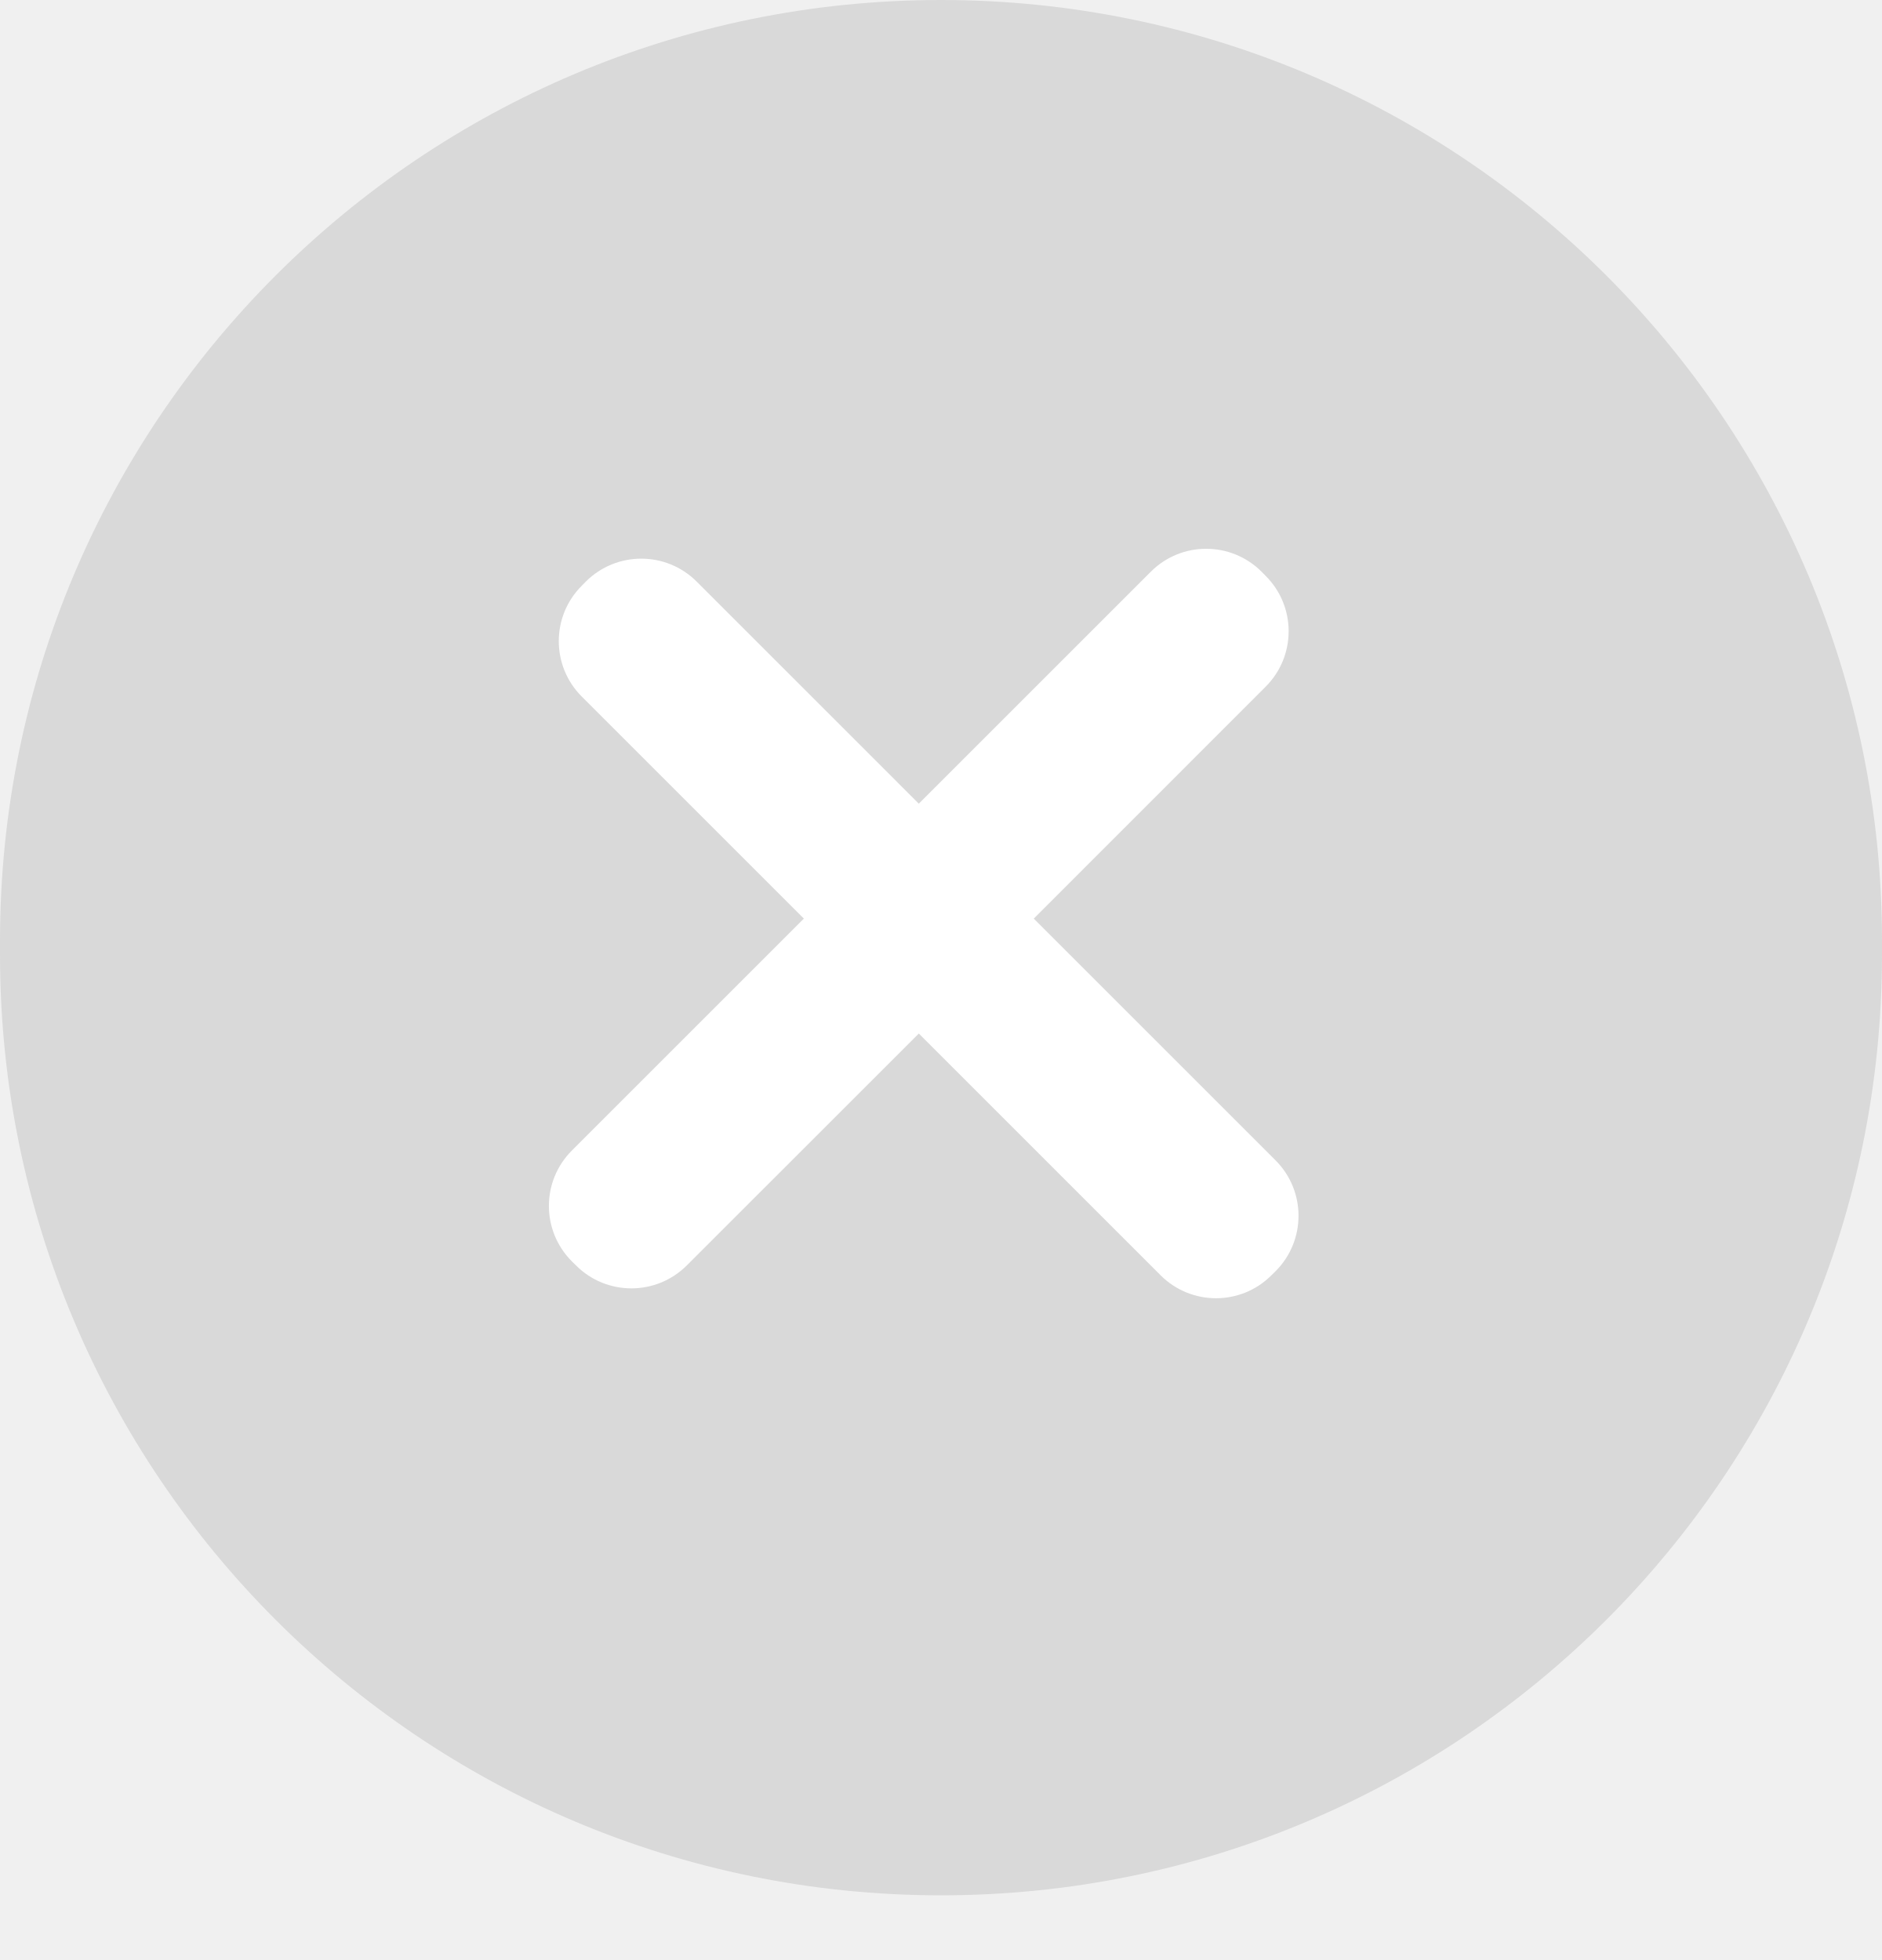
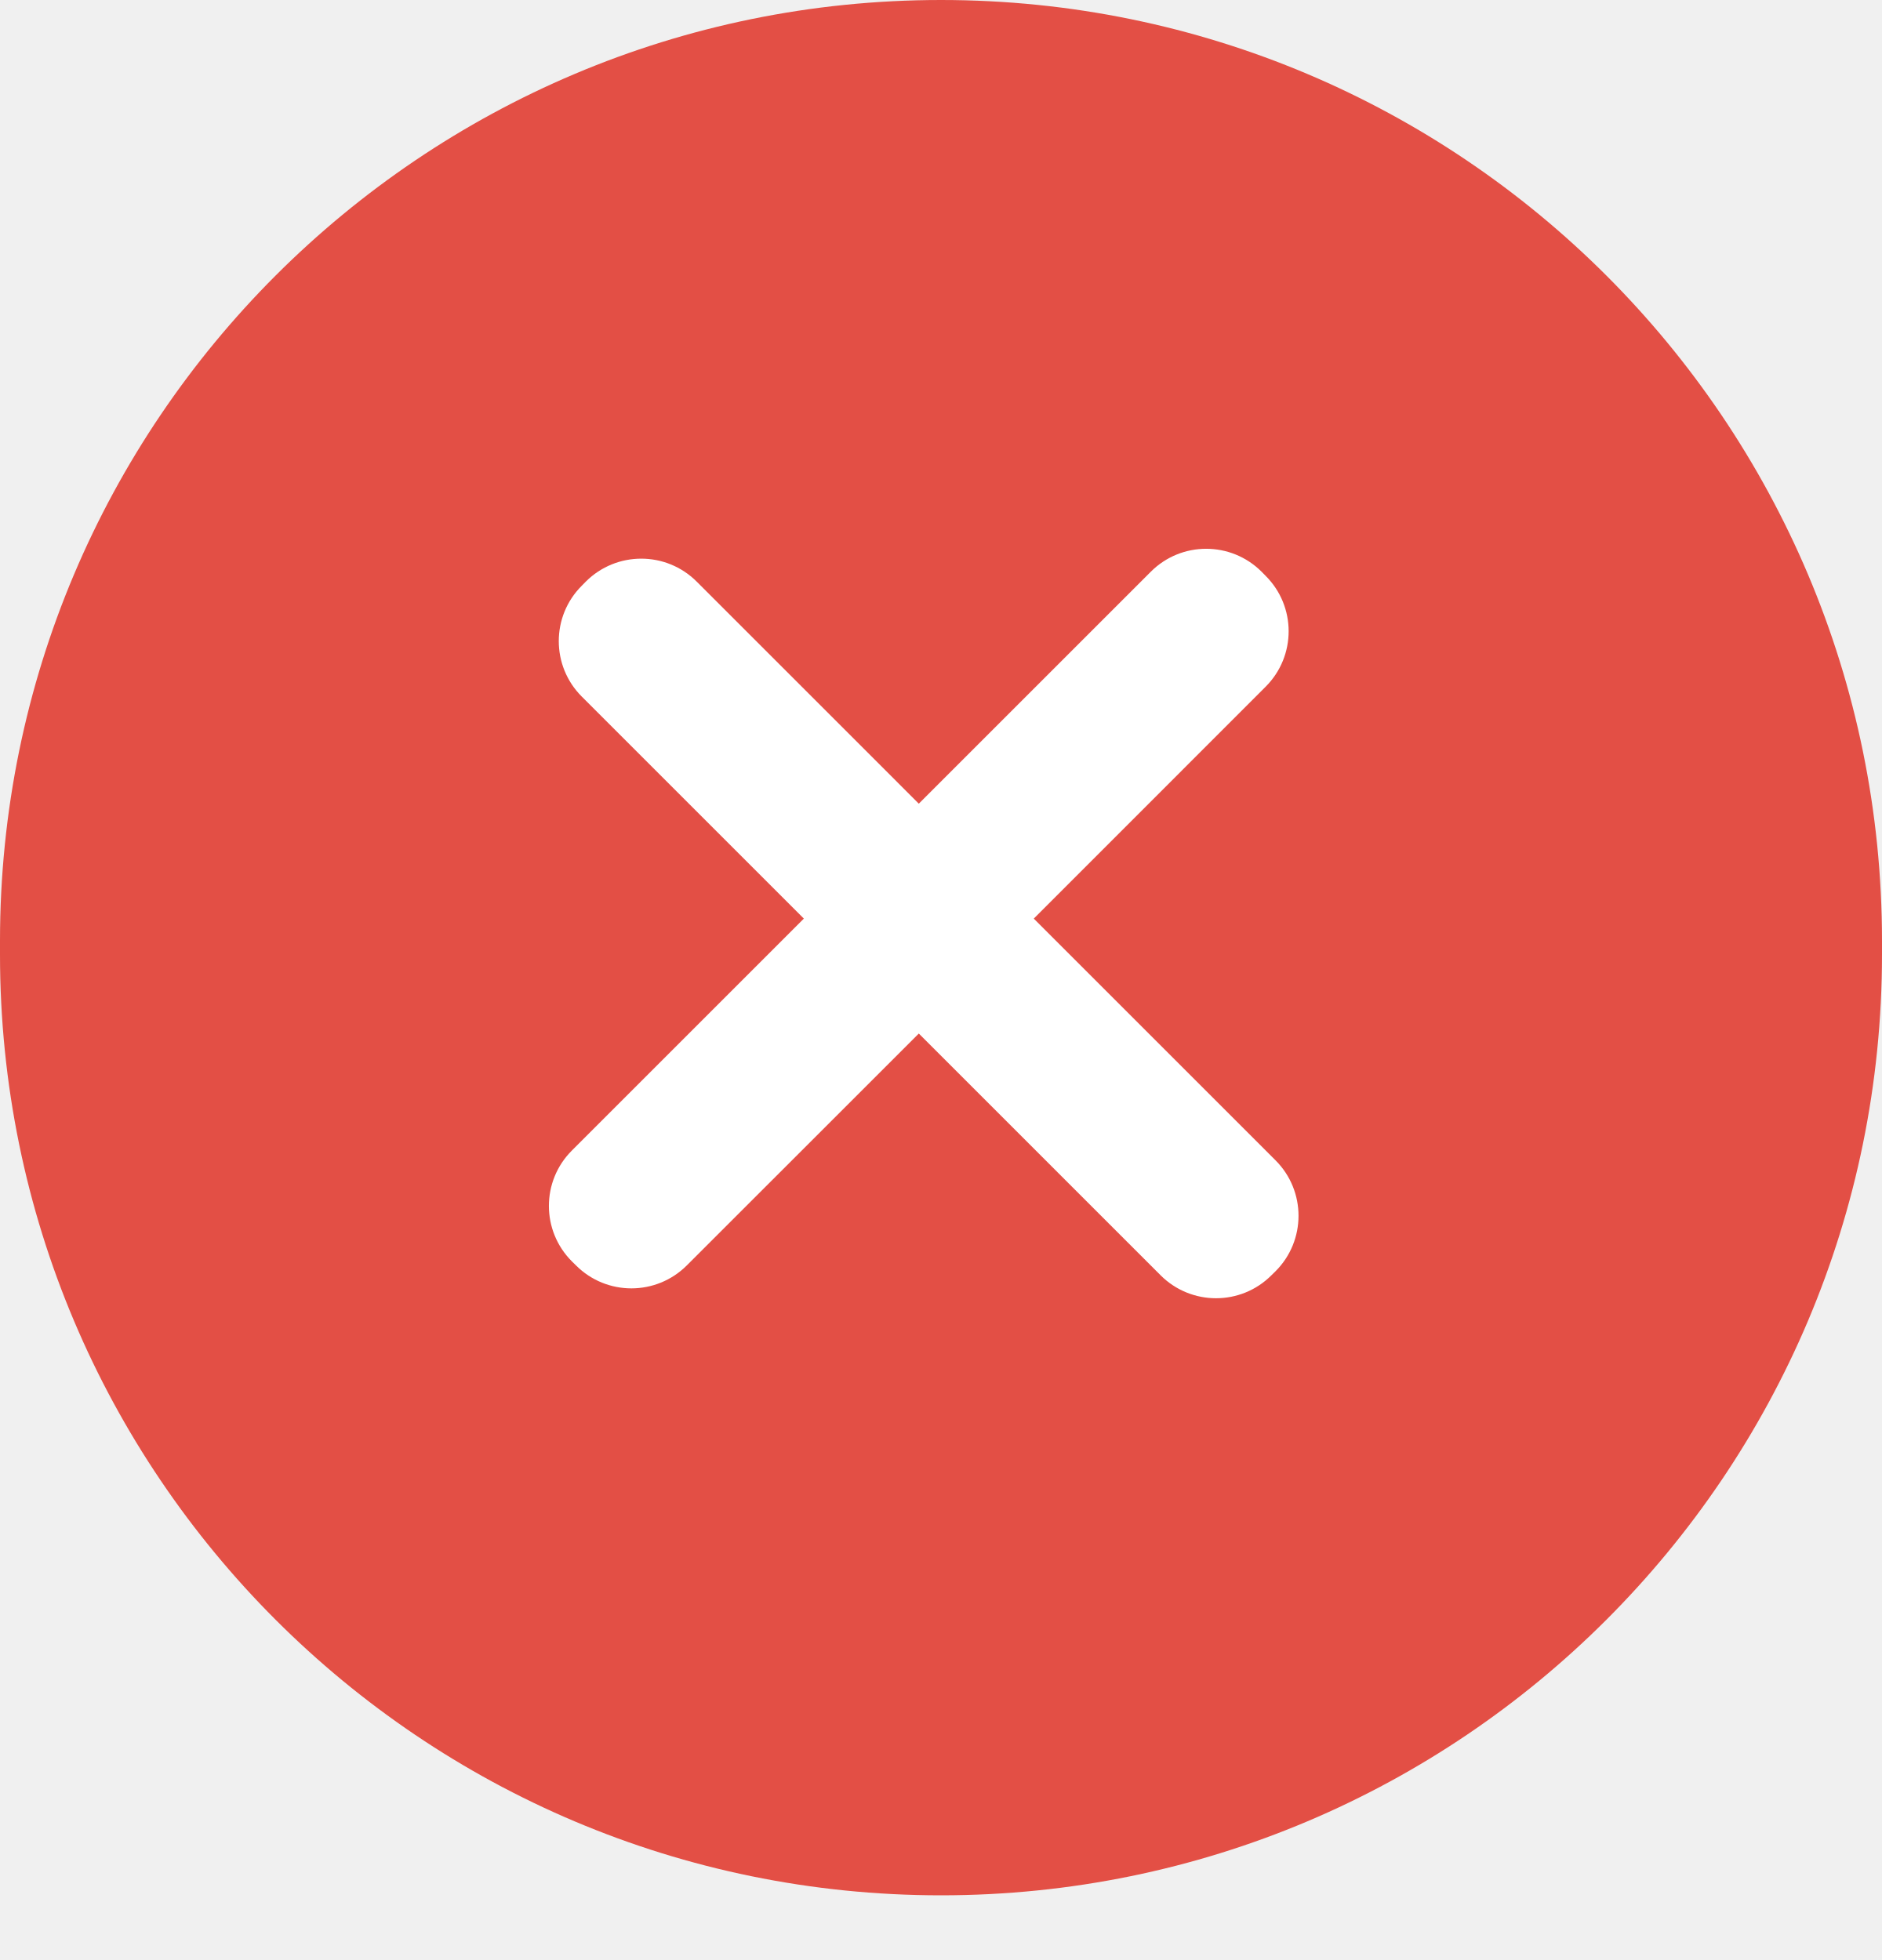
<svg xmlns="http://www.w3.org/2000/svg" width="24" height="25" viewBox="0 0 24 25" fill="none">
-   <rect width="24" height="24.175" rx="12" fill="#D9D9D9" />
+   <rect width="24" height="24.175" rx="12" fill="#E34F45" />
  <path fill-rule="evenodd" clip-rule="evenodd" d="M16.089 7.293C15.698 6.902 15.065 6.902 14.675 7.293L11.717 10.251L8.885 7.419C8.494 7.028 7.861 7.028 7.47 7.419L7.419 7.471C7.028 7.861 7.028 8.494 7.419 8.885L10.251 11.717L7.293 14.675C6.902 15.065 6.902 15.698 7.293 16.089L7.345 16.14C7.735 16.531 8.368 16.531 8.759 16.14L11.717 13.183L14.8 16.266C15.191 16.657 15.824 16.657 16.214 16.266L16.266 16.215C16.657 15.824 16.657 15.191 16.266 14.8L13.183 11.717L16.14 8.759C16.531 8.368 16.531 7.735 16.14 7.345L16.089 7.293Z" fill="white" />
</svg>
